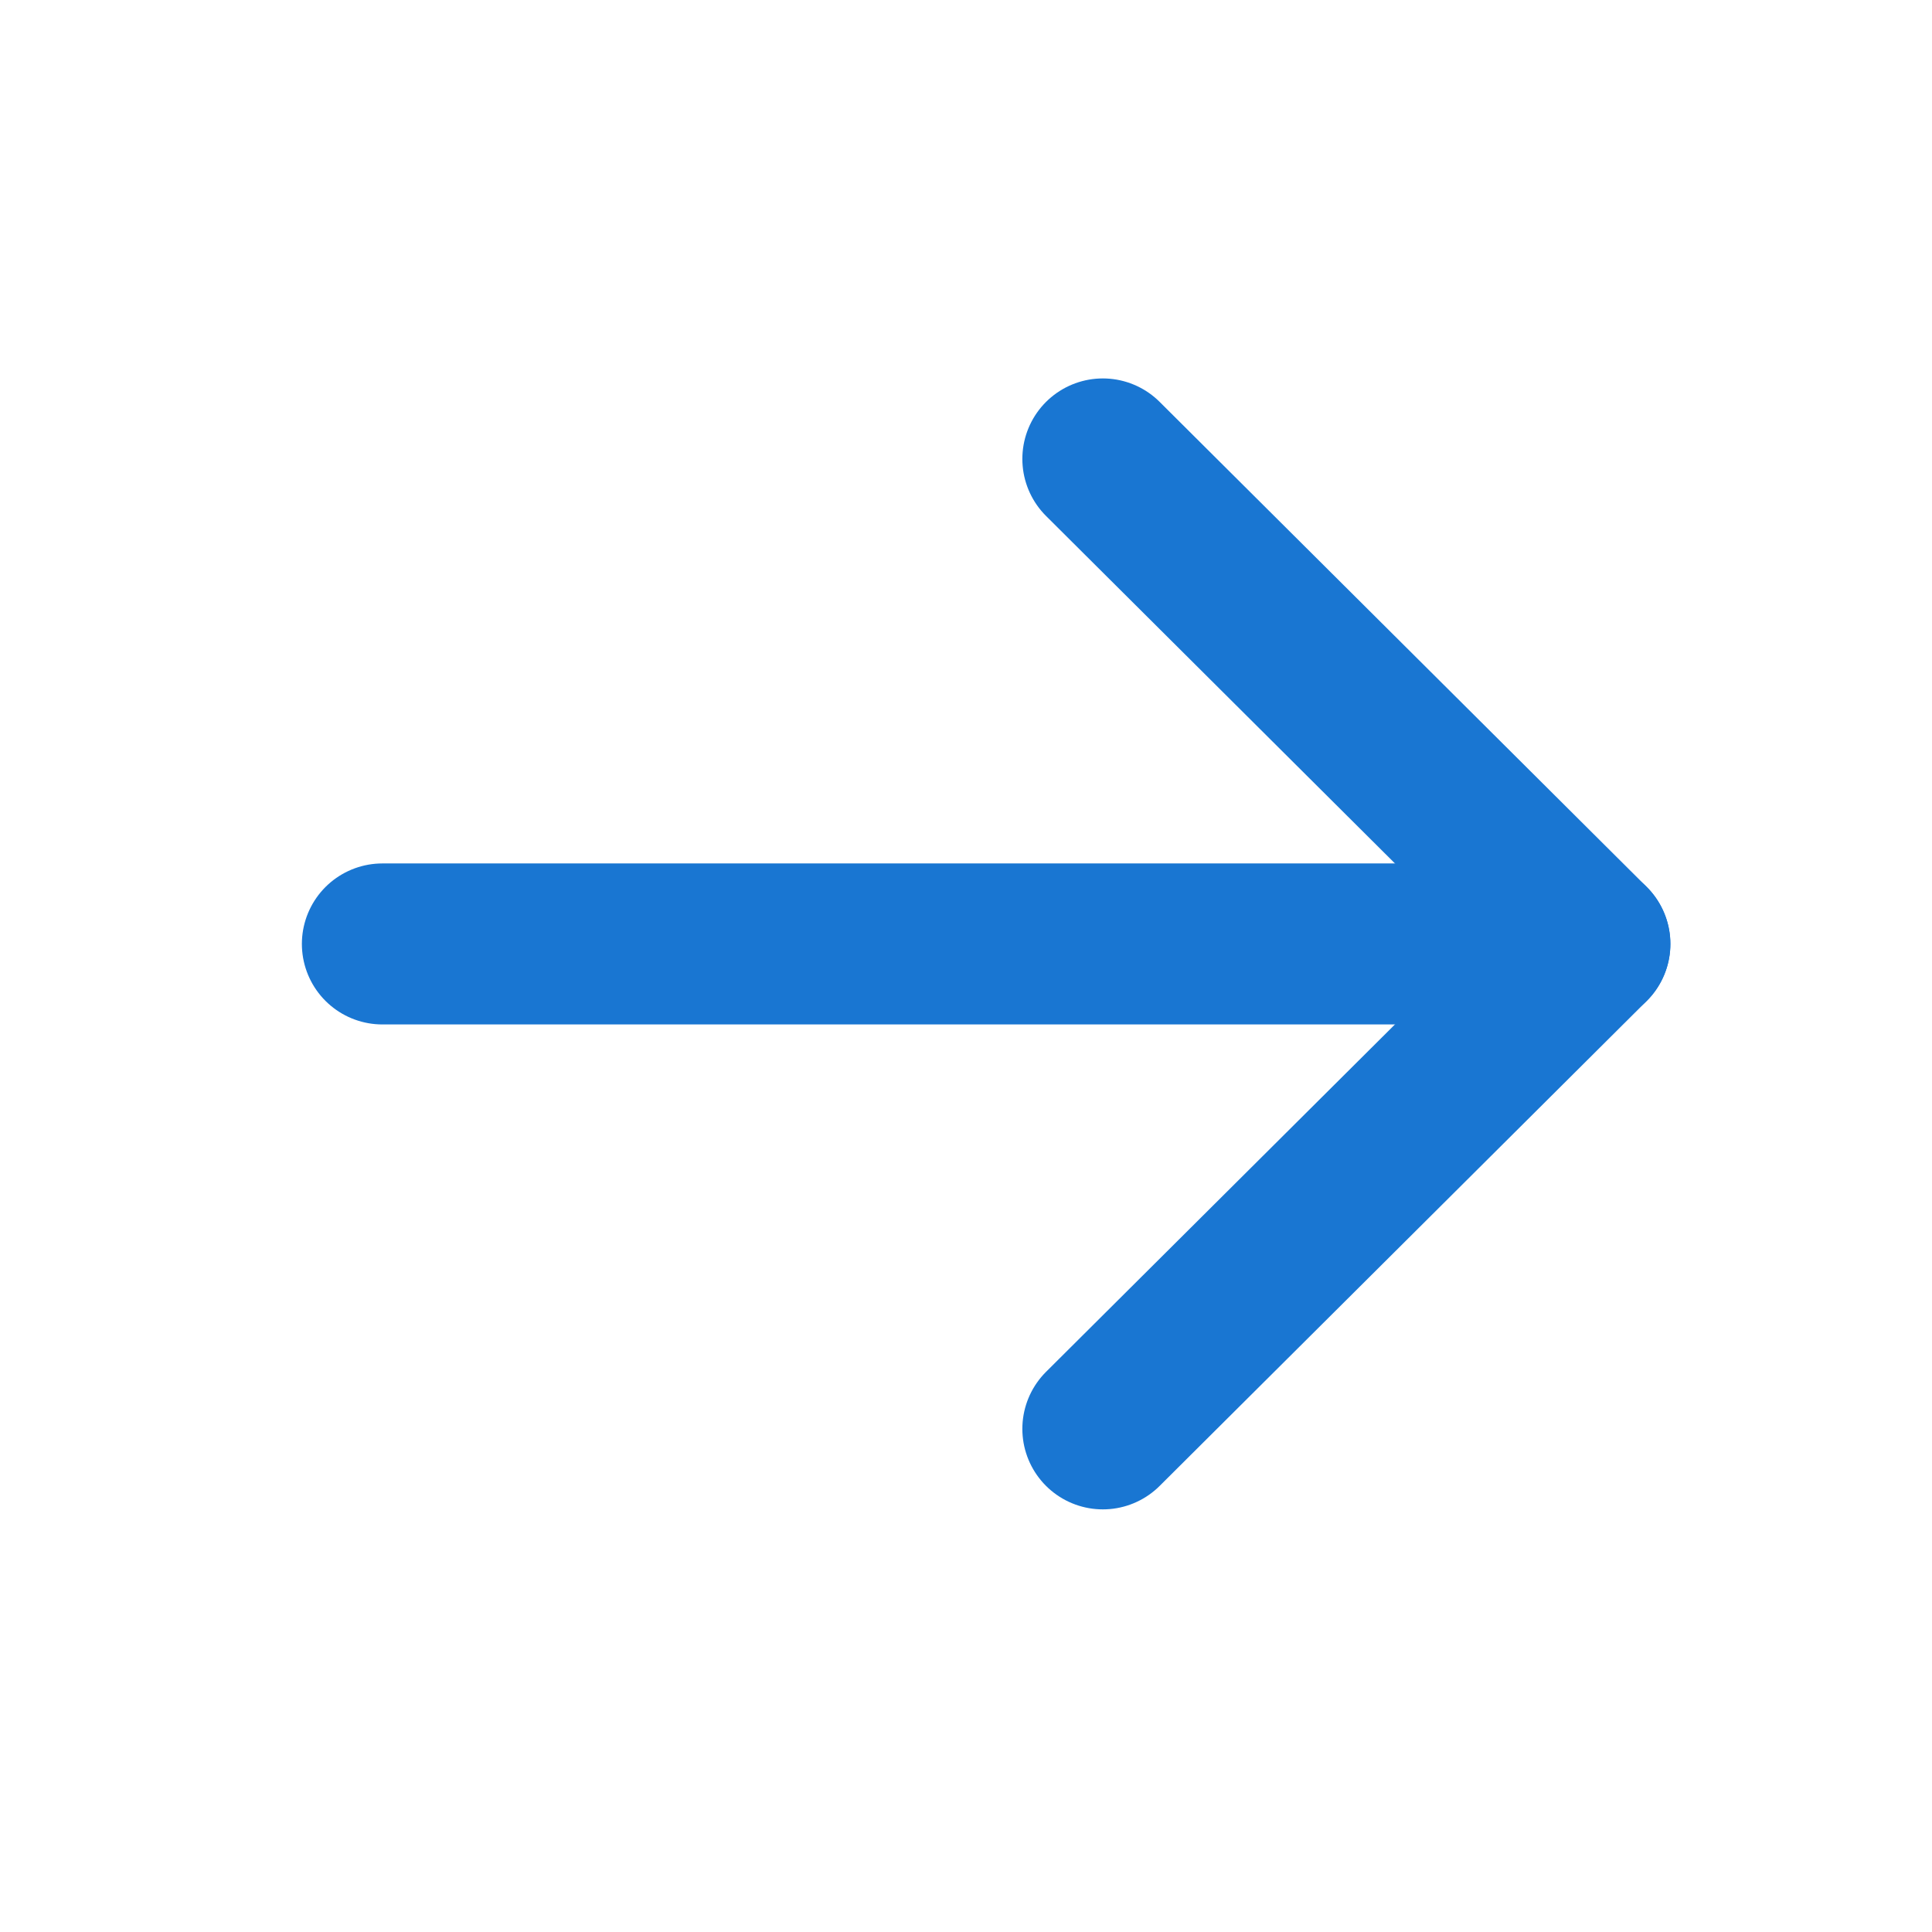
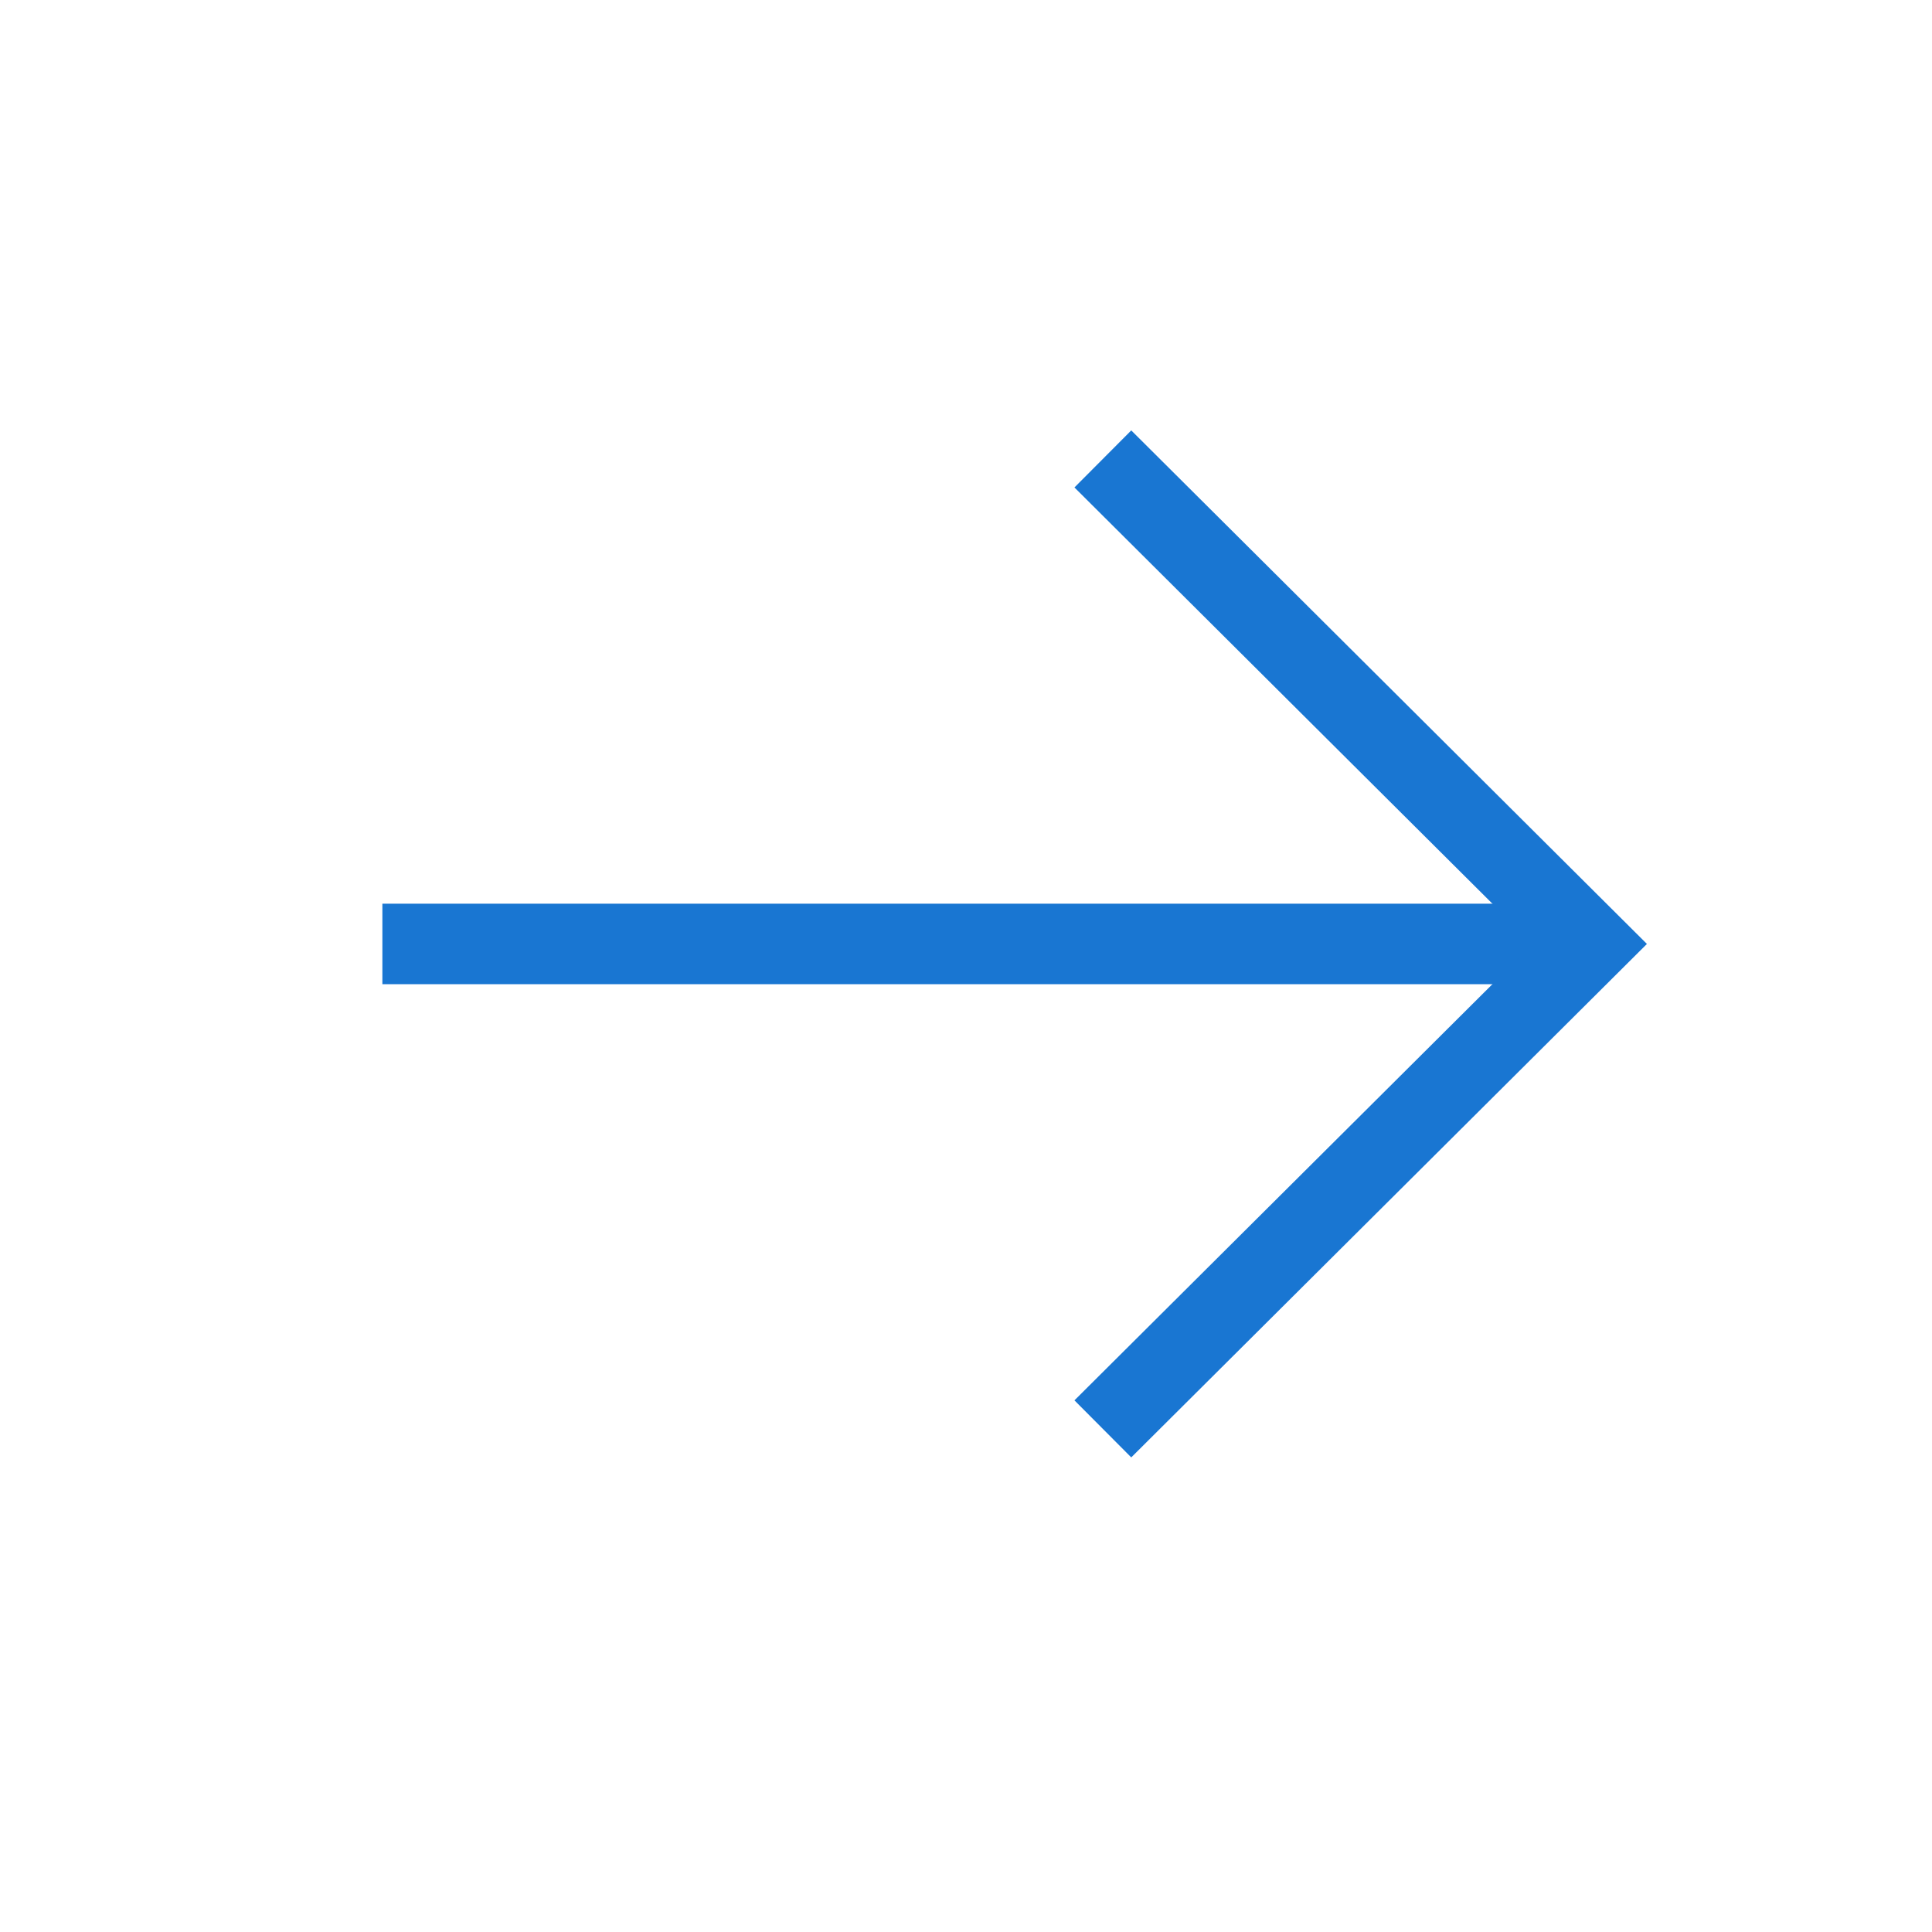
<svg xmlns="http://www.w3.org/2000/svg" width="24" height="24" viewBox="0 0 24 24" fill="none">
-   <path d="M19.75 11.726L4.75 11.726" stroke="#1976D2" stroke-width="2" stroke-linecap="round" stroke-linejoin="round" />
-   <path d="M13.7 5.701L19.75 11.726L13.7 17.75" stroke="#1976D2" stroke-width="2" stroke-linecap="round" stroke-linejoin="round" />
+   <path d="M19.75 11.726L4.75 11.726" stroke="#1976D2" strokeWidth="2" strokeLinecap="round" strokeLinejoin="round" />
+   <path d="M13.7 5.701L19.75 11.726L13.7 17.75" stroke="#1976D2" strokeWidth="2" strokeLinecap="round" strokeLinejoin="round" />
</svg>
